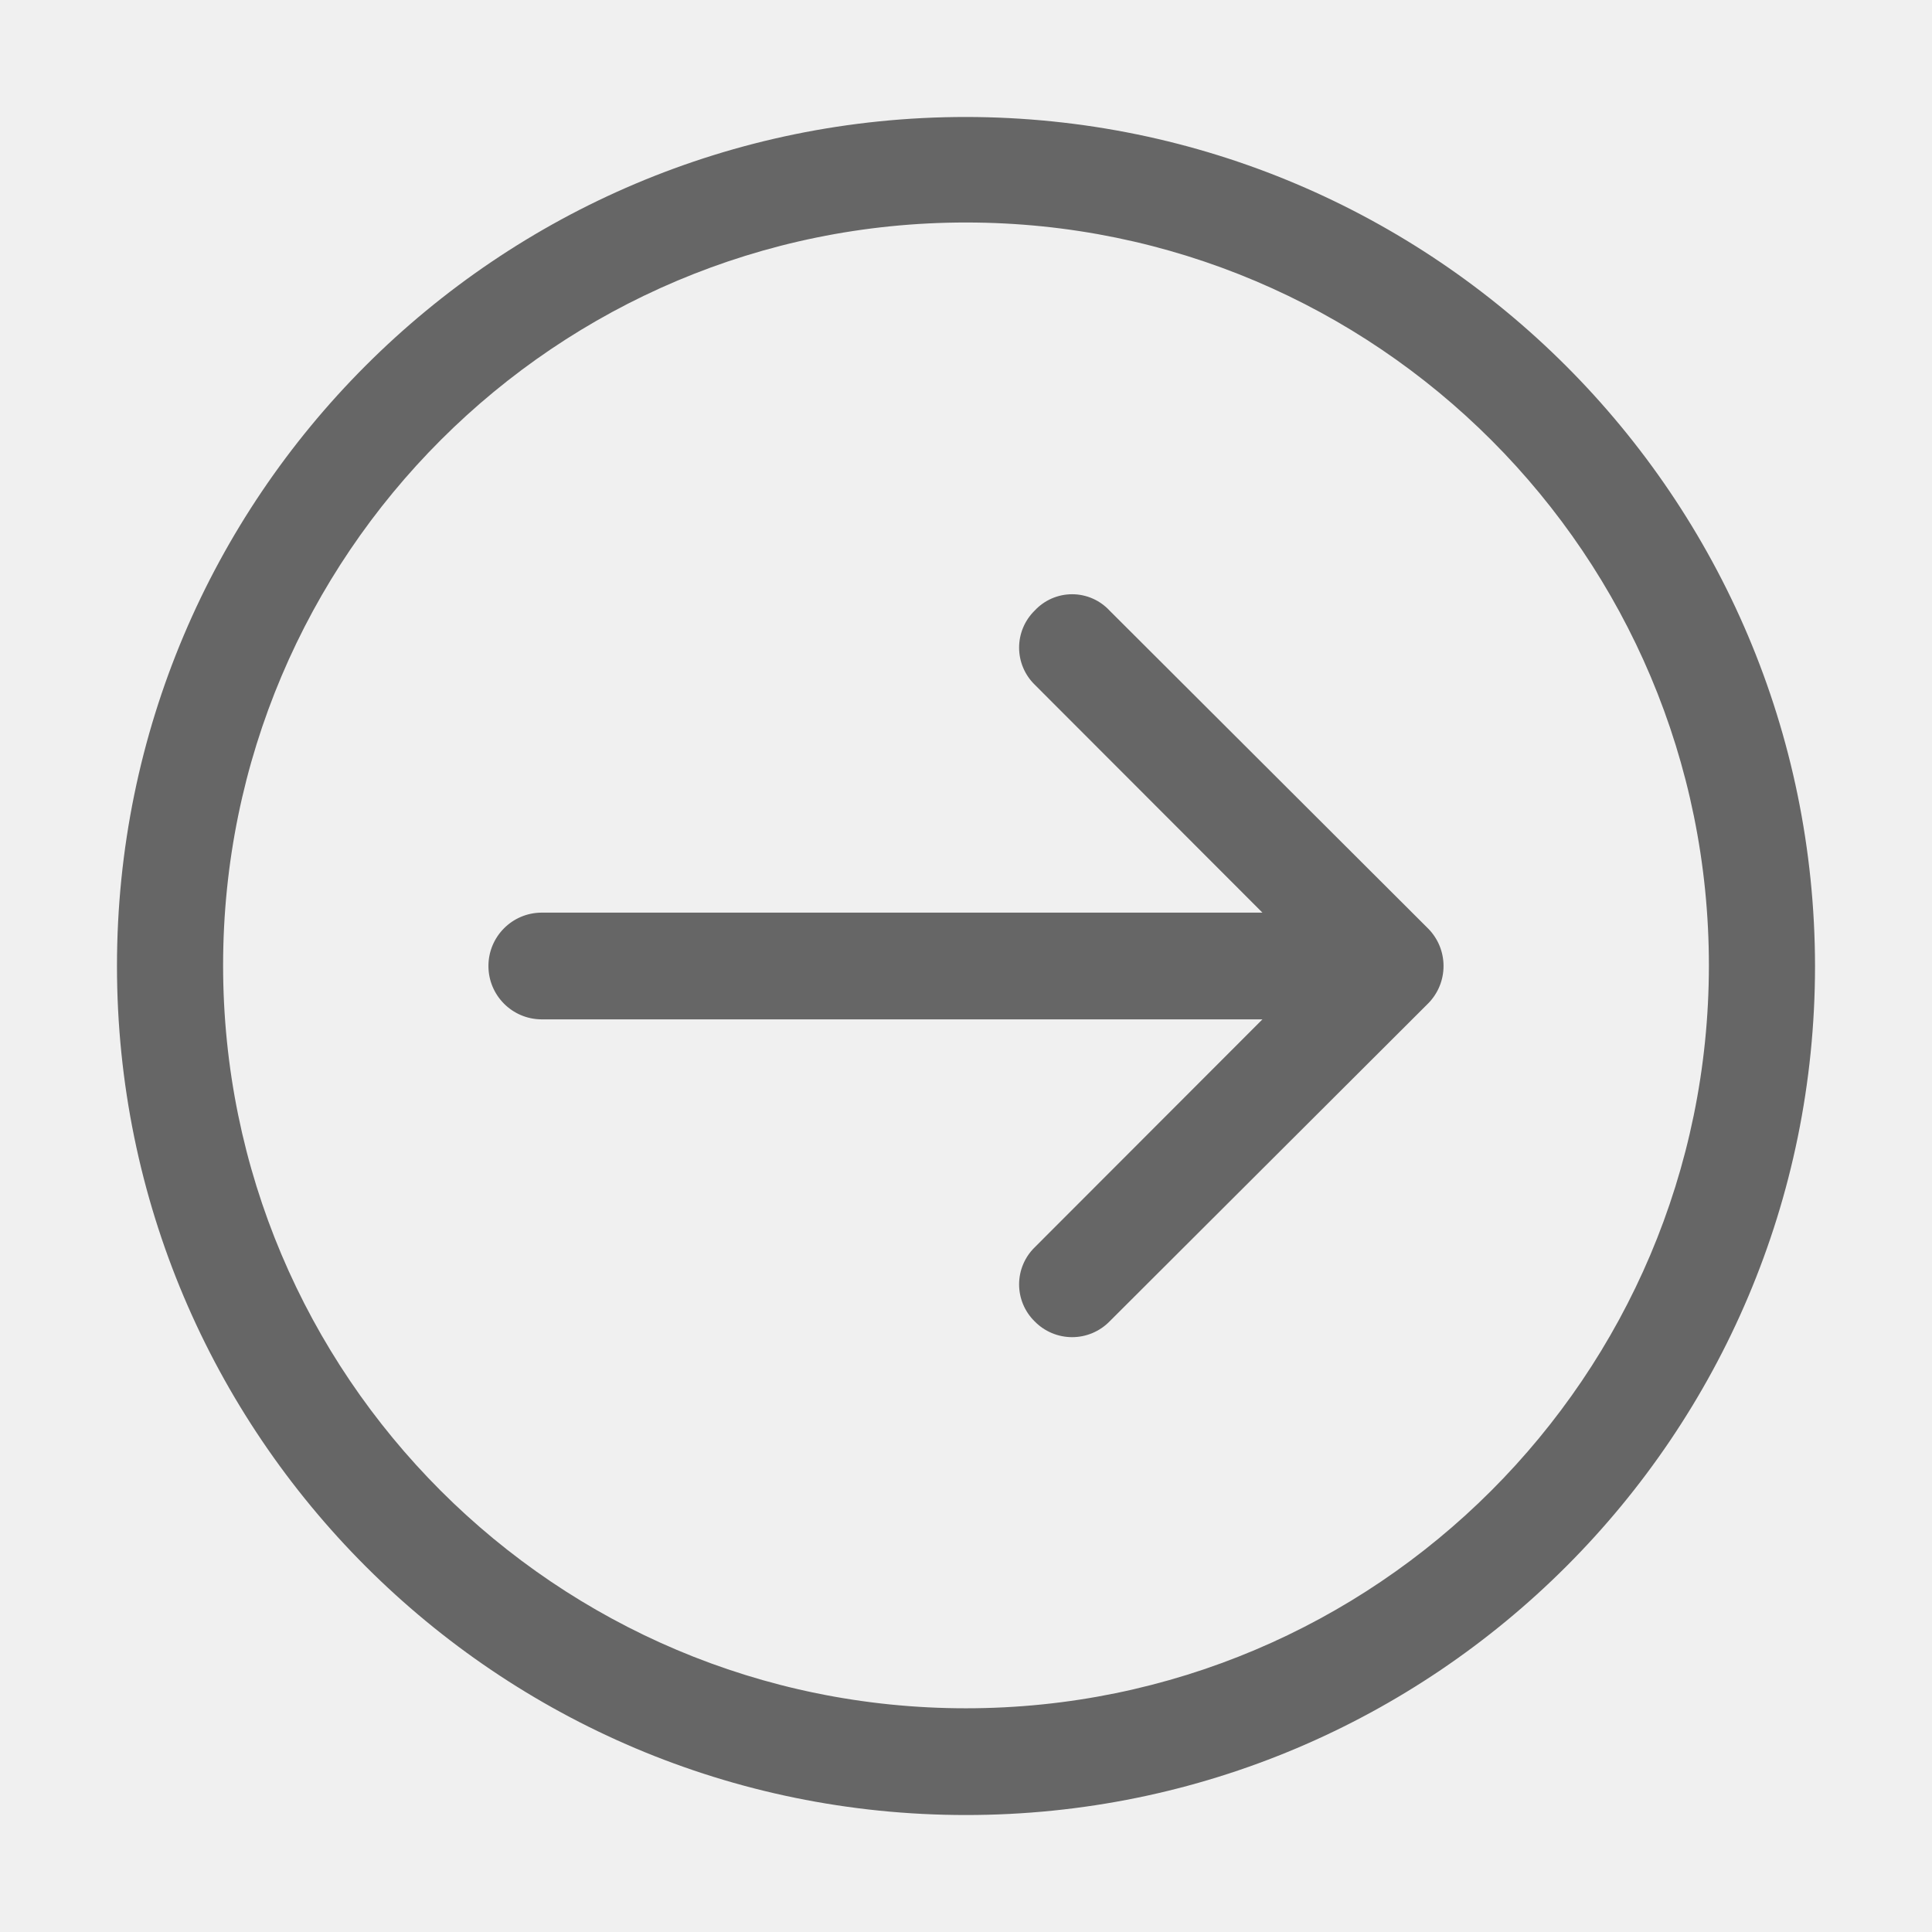
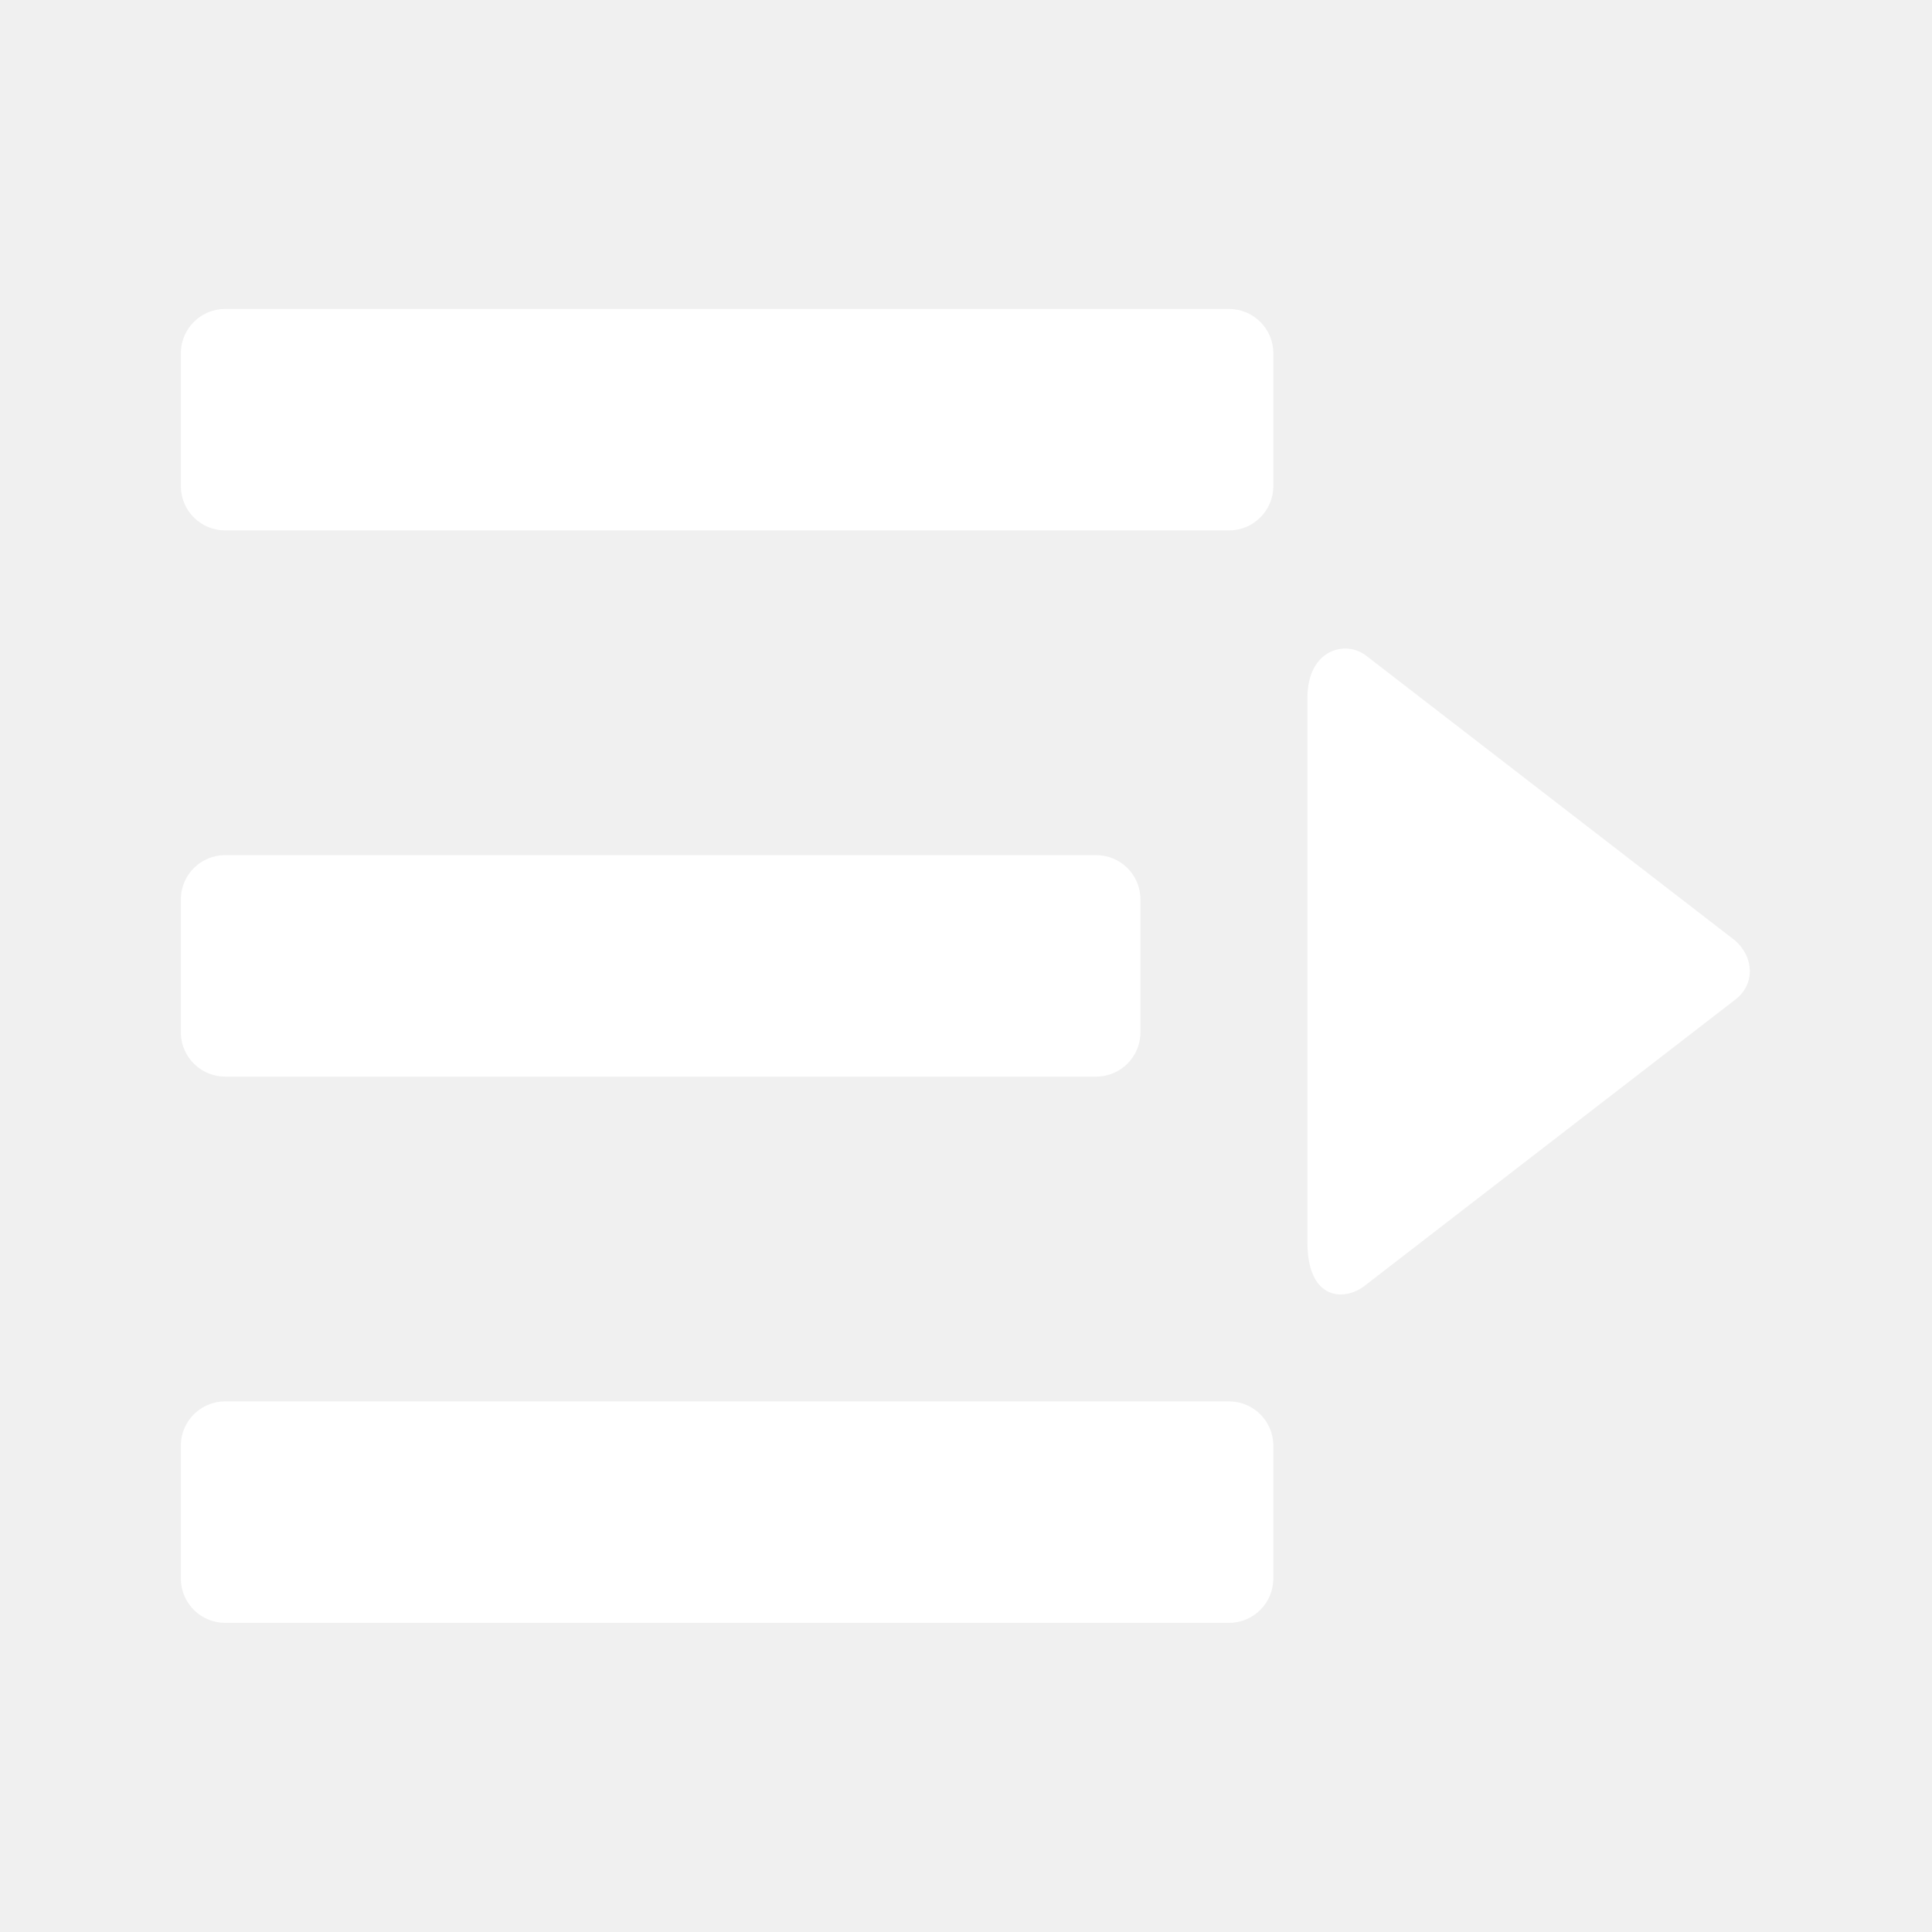
- <svg xmlns="http://www.w3.org/2000/svg" t="1605333982641" class="icon" viewBox="0 0 1024 1024" version="1.1" p-id="17137" width="18" height="18">
-   <path d="M512 62a450 450 0 1 0 450 450 450.514 450.514 0 0 0-450-450z m0 843.429A393.75 393.75 0 1 1 905.75 512 393.814 393.814 0 0 1 512 905.429zM588.114 323.643a27.064 27.064 0 0 0-39.729 0 27.45 27.45 0 0 0 0 39.214l120.729 120.857L287 483.714a28.286 28.286 0 0 0 0 56.571L669.114 540.286l-120.729 120.857a27.45 27.45 0 0 0 0 39.214 27.771 27.771 0 0 0 39.729 0L756.864 531.929a28.221 28.221 0 0 0 0-39.857z" fill="#666" p-id="17138" />
+ <svg xmlns="http://www.w3.org/2000/svg" t="1619246250804" class="icon" viewBox="0 0 1024 1024" version="1.1" p-id="6808" width="16" height="16">
+   <path d="M651.4 163.75l-532.06 0c-12.74 0-23.14 10.15-23.48 22.86l0 71.66c0.34 12.7 10.74 22.86 23.48 22.86L651.4 281.13c12.95 0 23.49-10.5 23.49-23.5l0-70.38c0.01-13-10.54-23.5-23.49-23.5z m0 0M119.34 570.62L580.96 570.62c13 0 23.5-10.49 23.5-23.5l0-70.38c0-13-10.5-23.5-23.5-23.5l-461.62 0c-12.66 0-23.02 10.03-23.47 22.63l0 72.11c0.45 12.61 10.81 22.64 23.47 22.64z m0 0M651.4 742.76l-532.06 0c-12.74 0-23.14 10.15-23.48 22.86l0 71.66c0.34 12.7 10.74 22.86 23.48 22.86L651.4 860.14c12.95 0 23.49-10.5 23.49-23.5l0-70.38c0.01-13-10.54-23.5-23.49-23.5z m0 0M919.61 498.48l-195.23-150.74c-10.86-8.77-31.43-3.82-31.43 22.24L692.95 658.41c0 31.64 20.57 31.59 31.43 22.24L919.61 529.92c10.81-8.15 10.08-22.72 0-31.44z m0 0" p-id="6809" fill="#ffffff" />
</svg>
